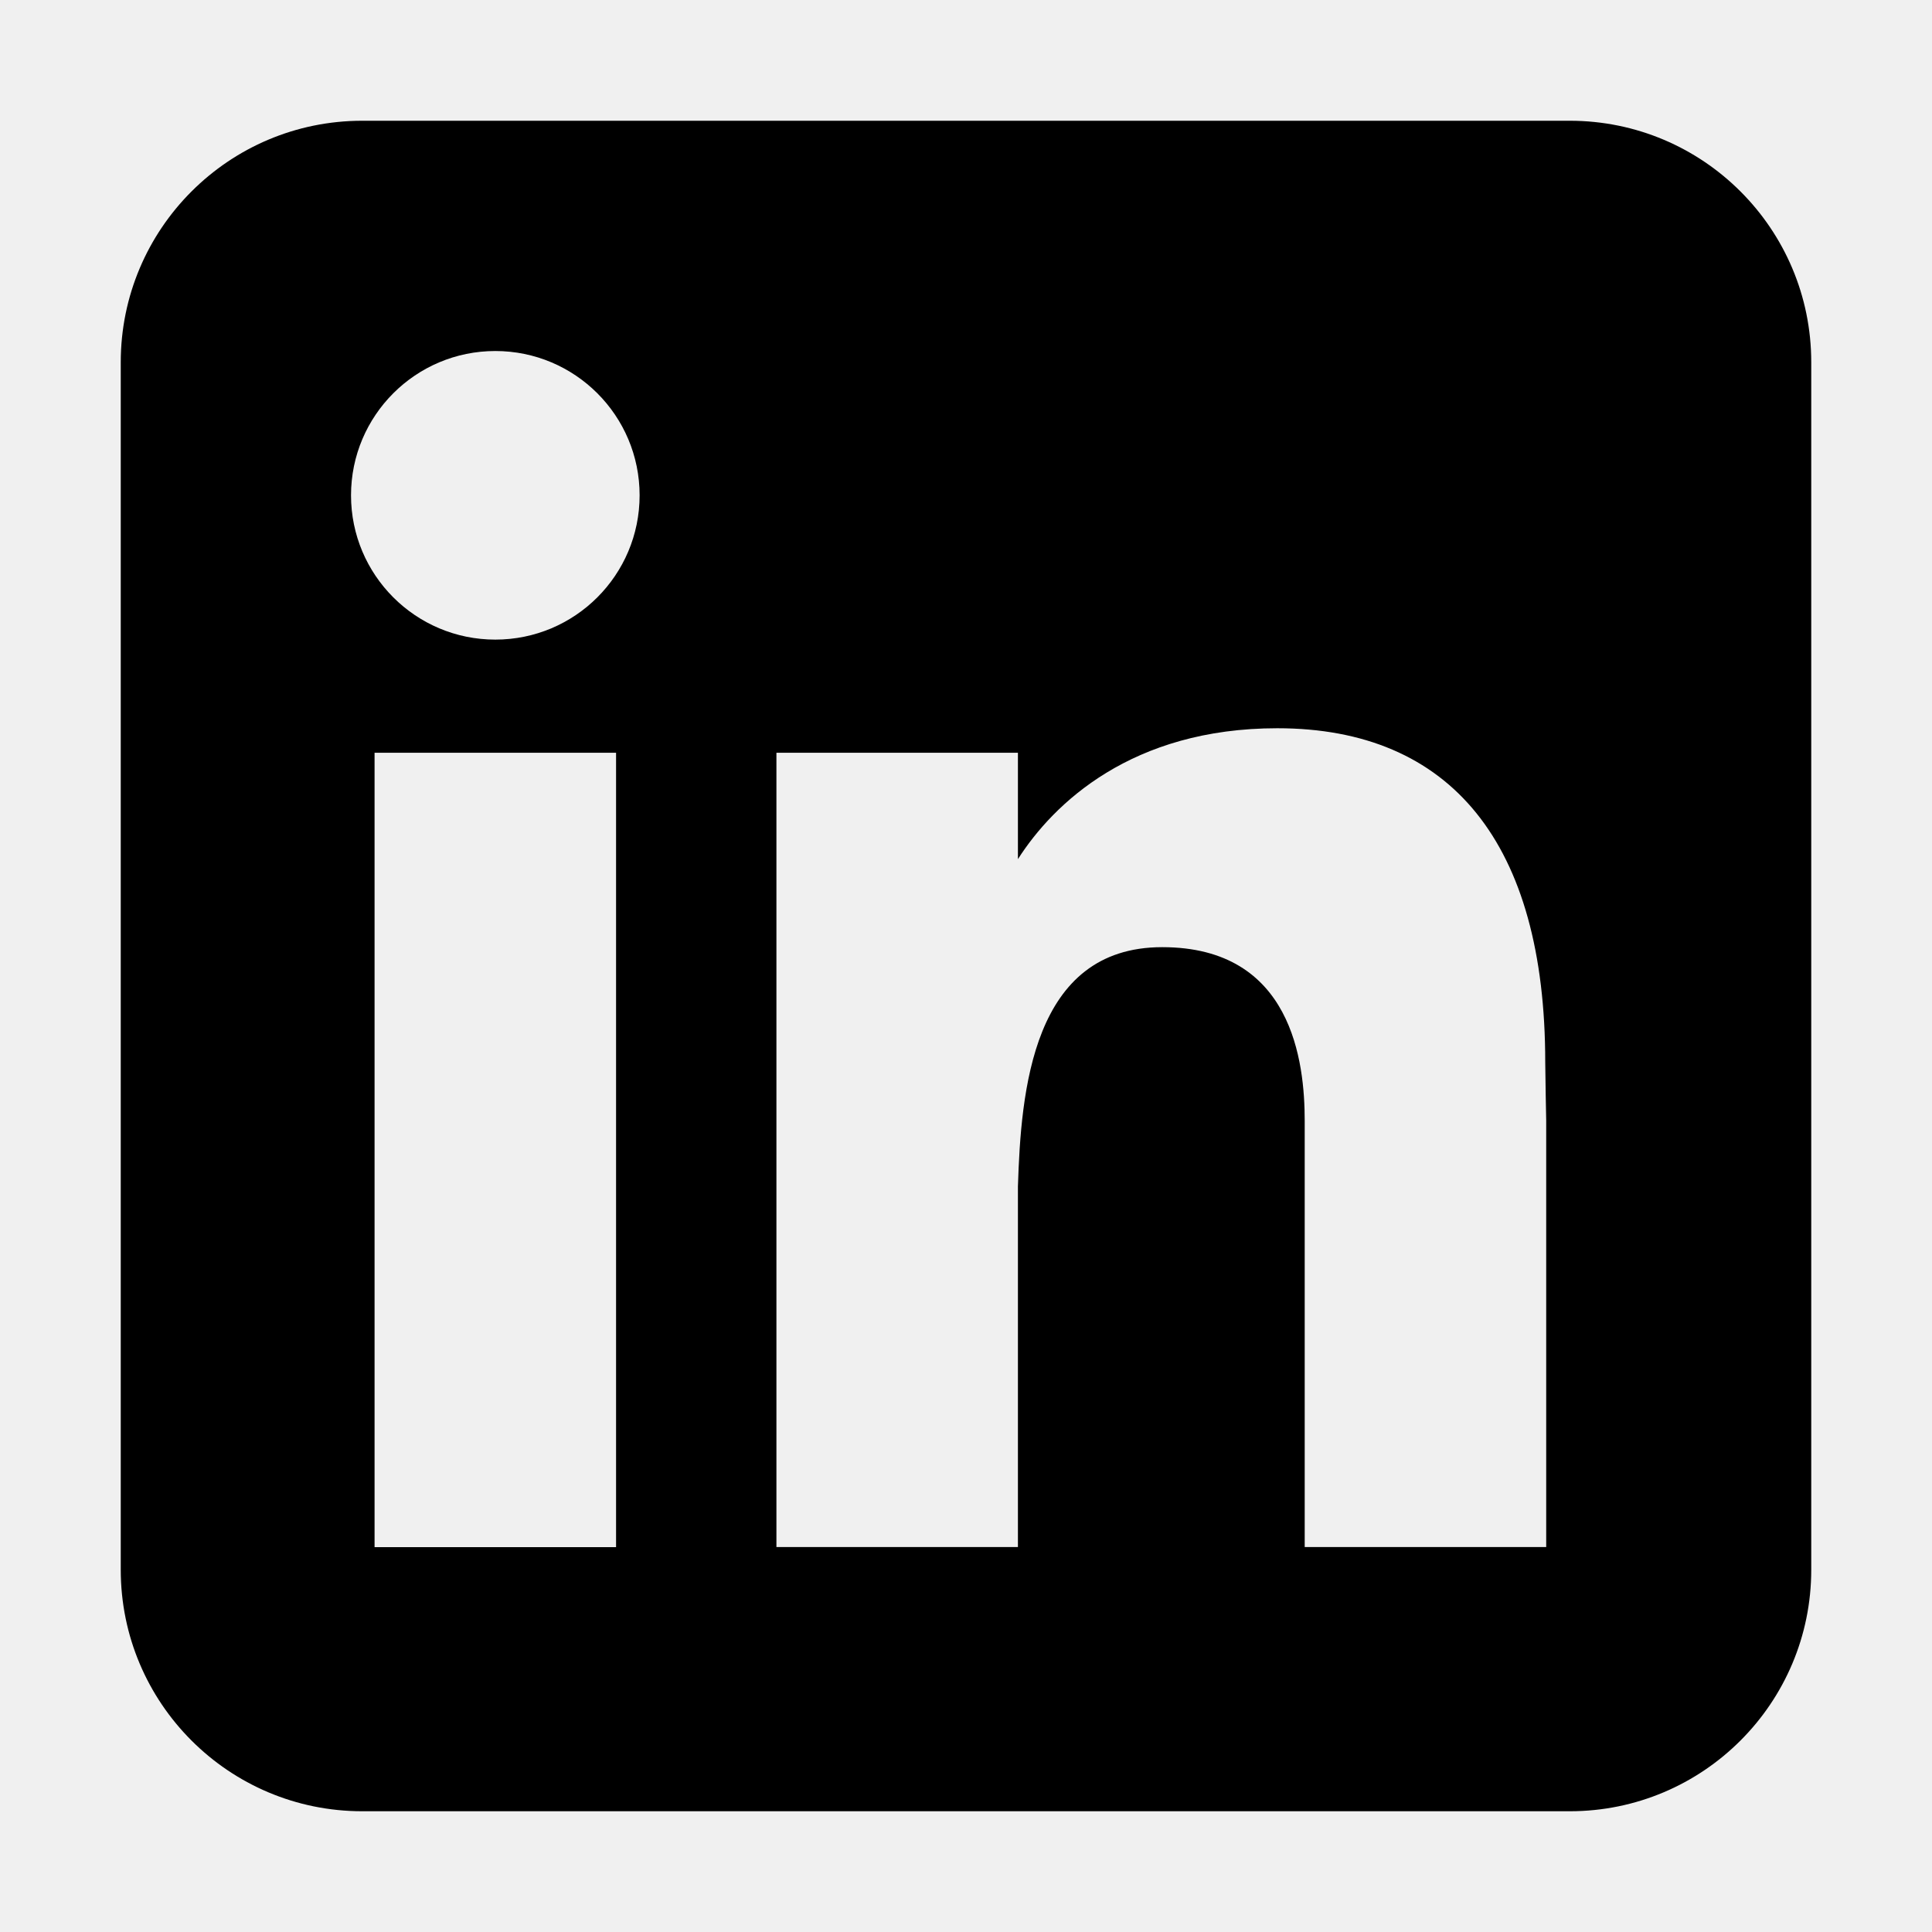
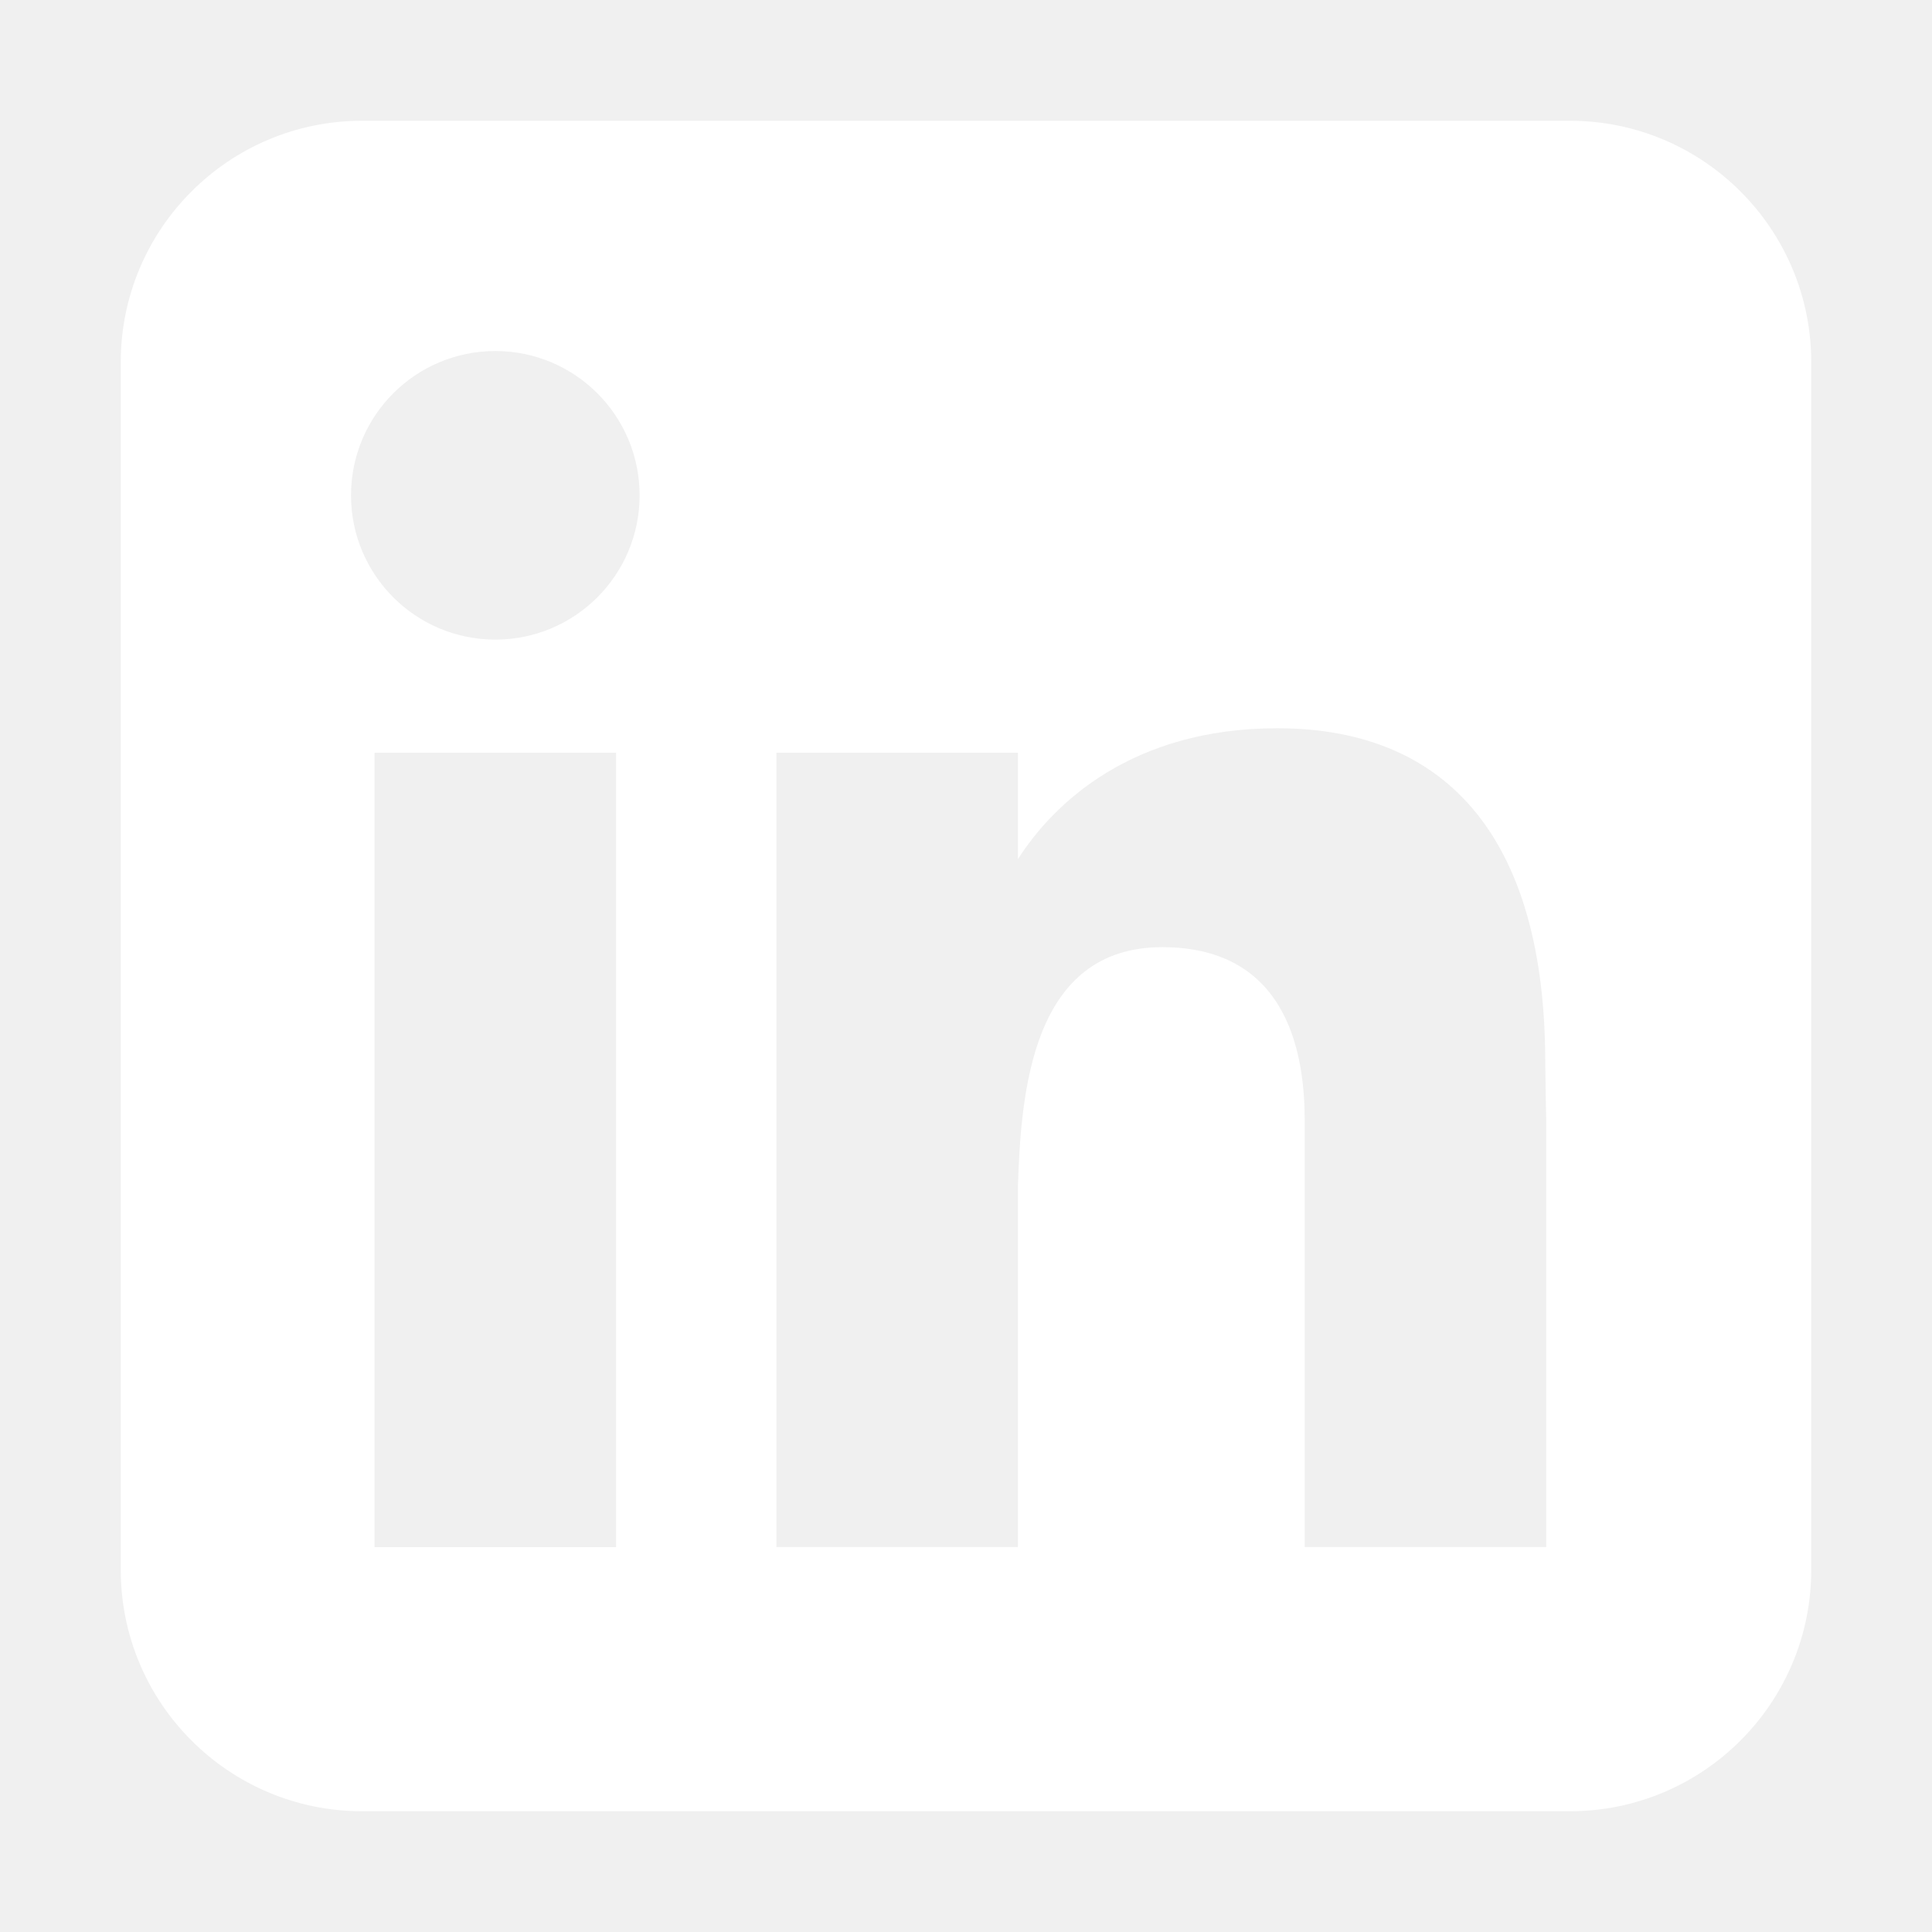
<svg xmlns="http://www.w3.org/2000/svg" width="512" height="512" viewBox="0 0 16 16">
-   <path fill="#000000" fill-rule="evenodd" d="M3 1a2 2 0 0 0-2 2v10a2 2 0 0 0 2 2h10a2 2 0 0 0 2-2V3a2 2 0 0 0-2-2H3Zm1.102 4.297a1.195 1.195 0 1 0 0-2.39a1.195 1.195 0 0 0 0 2.39Zm1 7.516V6.234h-2v6.579h2ZM6.43 6.234h2v.881c.295-.462.943-1.084 2.148-1.084c1.438 0 2.219.953 2.219 2.766c0 .087.008.484.008.484v3.531h-2v-3.53c0-.485-.102-1.438-1.18-1.438c-1.079 0-1.17 1.198-1.195 1.982v2.986h-2V6.234Z" clip-rule="evenodd" />
+   <path fill="#ffffff" fill-rule="evenodd" d="M3 1a2 2 0 0 0-2 2v10a2 2 0 0 0 2 2h10a2 2 0 0 0 2-2V3a2 2 0 0 0-2-2H3Zm1.102 4.297a1.195 1.195 0 1 0 0-2.39a1.195 1.195 0 0 0 0 2.39Zm1 7.516V6.234h-2v6.579h2ZM6.43 6.234h2v.881c.295-.462.943-1.084 2.148-1.084c1.438 0 2.219.953 2.219 2.766c0 .087.008.484.008.484v3.531h-2v-3.53c0-.485-.102-1.438-1.18-1.438c-1.079 0-1.17 1.198-1.195 1.982v2.986h-2V6.234Z" clip-rule="evenodd" />
</svg>
